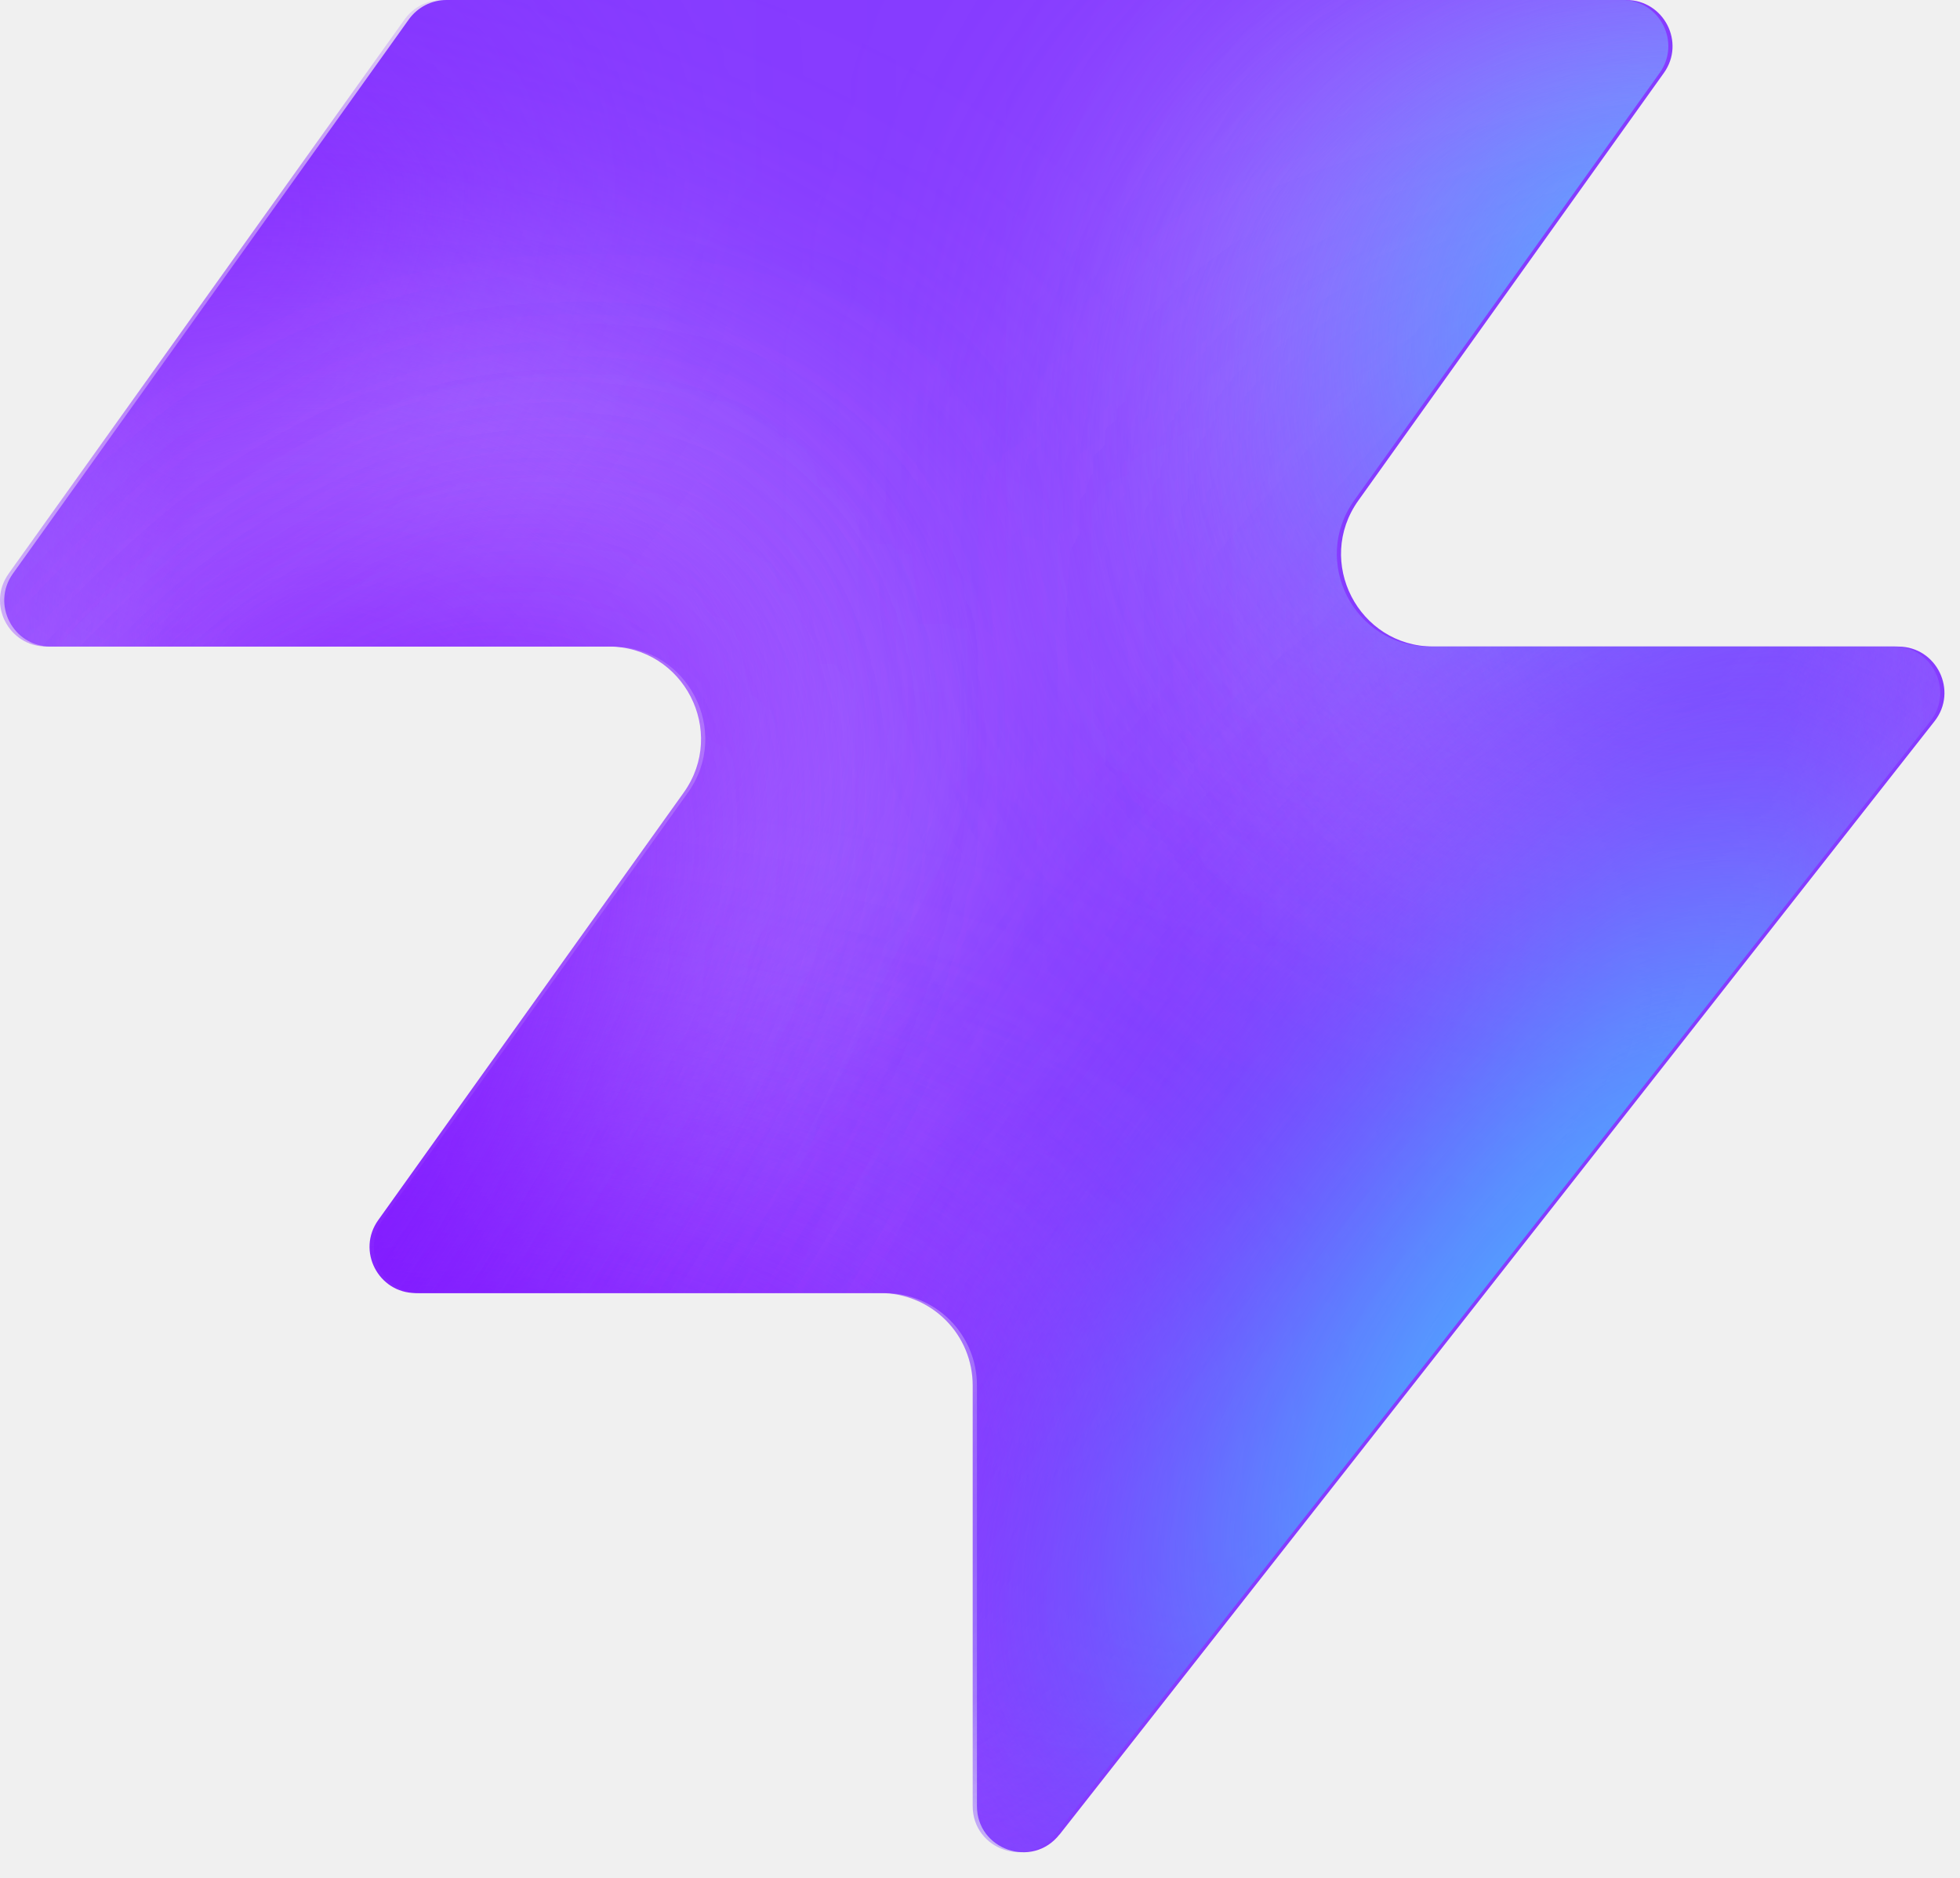
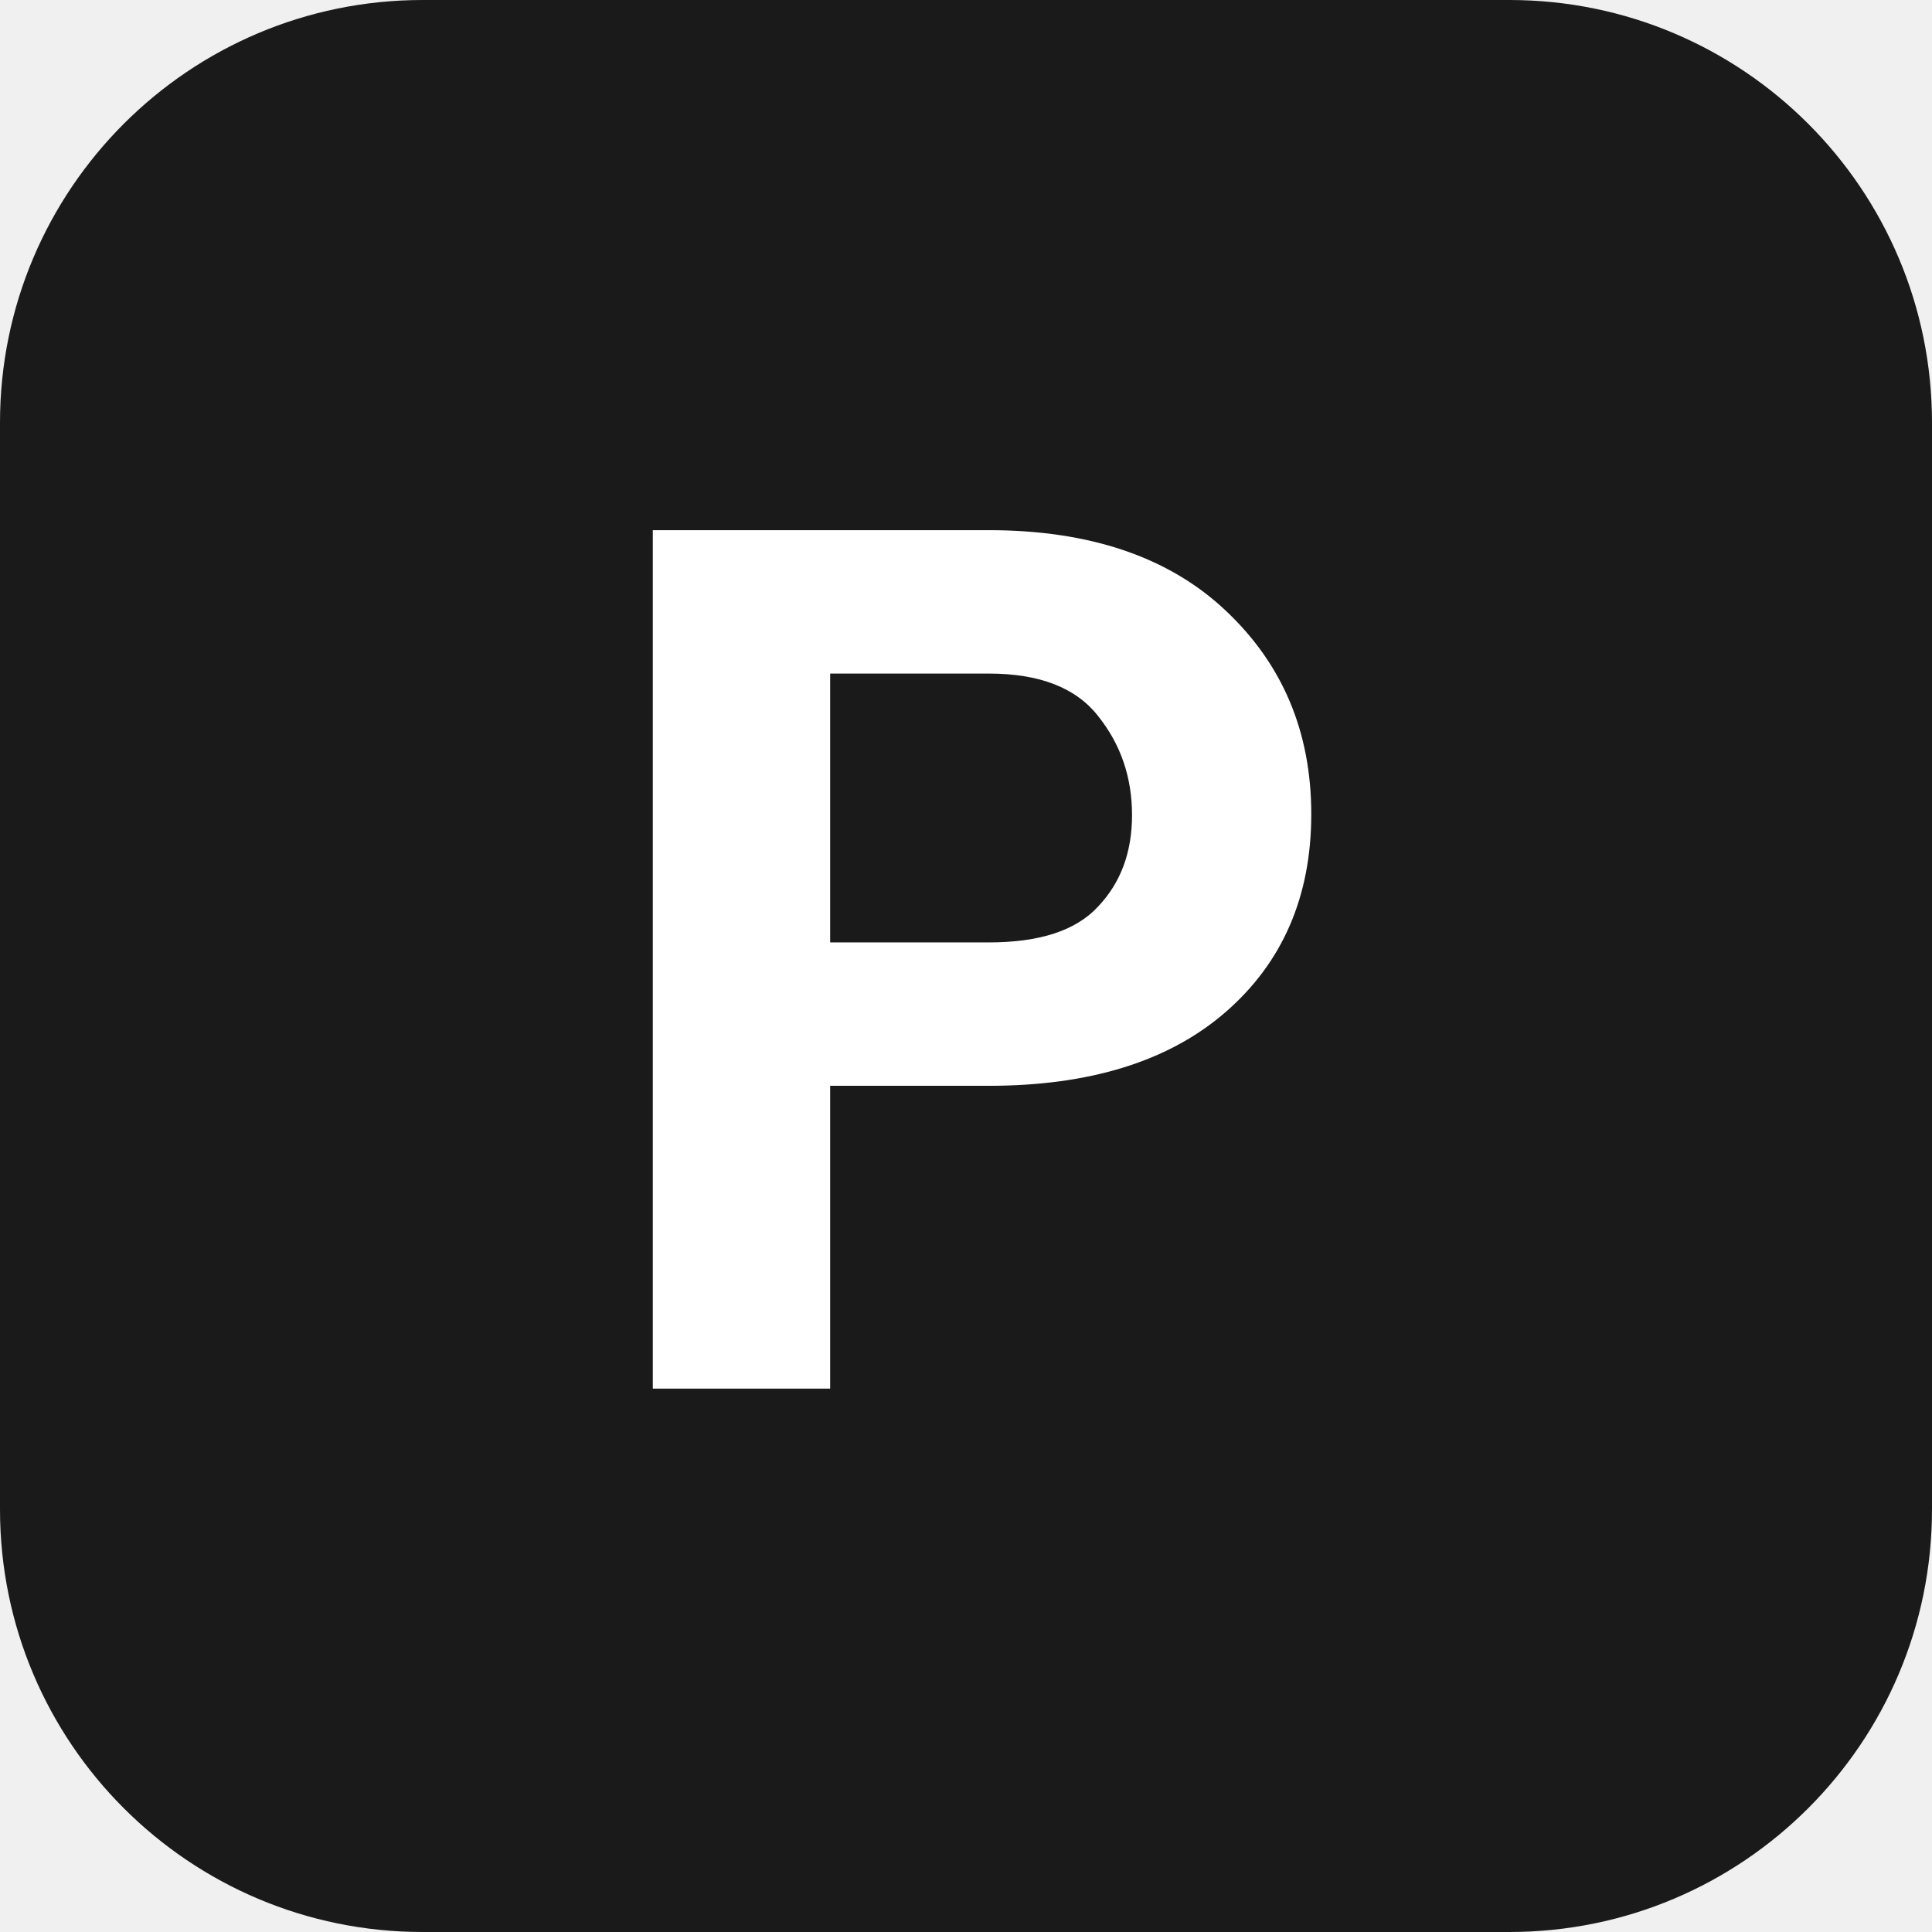
- <svg xmlns="http://www.w3.org/2000/svg" width="48" height="46" fill="none" viewBox="0 0 48 46">
-   <path fill="#863bff" d="M25.946 44.938c-.664.845-2.021.375-2.021-.698V33.937a2.26 2.26 0 0 0-2.262-2.262H10.287c-.92 0-1.456-1.04-.92-1.788l7.48-10.471c1.07-1.497 0-3.578-1.842-3.578H1.237c-.92 0-1.456-1.04-.92-1.788L10.013.474c.214-.297.556-.474.92-.474h28.894c.92 0 1.456 1.04.92 1.788l-7.48 10.471c-1.07 1.498 0 3.579 1.842 3.579h11.377c.943 0 1.473 1.088.89 1.83L25.947 44.94z" style="fill:#863bff;fill:color(display-p3 .525 .23 1);fill-opacity:1" />
-   <mask id="a" width="48" height="46" x="0" y="0" maskUnits="userSpaceOnUse" style="mask-type:alpha">
-     <path fill="#000" d="M25.842 44.938c-.664.844-2.021.375-2.021-.698V33.937a2.26 2.26 0 0 0-2.262-2.262H10.183c-.92 0-1.456-1.04-.92-1.788l7.48-10.471c1.07-1.498 0-3.579-1.842-3.579H1.133c-.92 0-1.456-1.04-.92-1.787L9.91.473c.214-.297.556-.474.92-.474h28.894c.92 0 1.456 1.04.92 1.788l-7.48 10.471c-1.07 1.498 0 3.578 1.842 3.578h11.377c.943 0 1.473 1.088.89 1.832L25.843 44.94z" style="fill:#000;fill-opacity:1" />
-   </mask>
-   <g mask="url(#a)">
-     <g filter="url(#b)">
-       <ellipse cx="5.508" cy="14.704" fill="#ede6ff" rx="5.508" ry="14.704" style="fill:#ede6ff;fill:color(display-p3 .927 .903 1);fill-opacity:1" transform="matrix(.00324 1 1 -.00324 -4.47 31.516)" />
-     </g>
-     <g filter="url(#c)">
-       <ellipse cx="10.399" cy="29.851" fill="#ede6ff" rx="10.399" ry="29.851" style="fill:#ede6ff;fill:color(display-p3 .927 .903 1);fill-opacity:1" transform="matrix(.00324 1 1 -.00324 -39.328 7.883)" />
-     </g>
-     <g filter="url(#d)">
-       <ellipse cx="5.508" cy="30.487" fill="#7e14ff" rx="5.508" ry="30.487" style="fill:#7e14ff;fill:color(display-p3 .492 .077 1);fill-opacity:1" transform="rotate(89.814 -25.913 -14.639)scale(1 -1)" />
-     </g>
-     <g filter="url(#e)">
-       <ellipse cx="5.508" cy="30.599" fill="#7e14ff" rx="5.508" ry="30.599" style="fill:#7e14ff;fill:color(display-p3 .492 .077 1);fill-opacity:1" transform="rotate(89.814 -32.644 -3.334)scale(1 -1)" />
-     </g>
-     <g filter="url(#f)">
-       <ellipse cx="5.508" cy="30.599" fill="#7e14ff" rx="5.508" ry="30.599" style="fill:#7e14ff;fill:color(display-p3 .492 .077 1);fill-opacity:1" transform="matrix(.00324 1 1 -.00324 -34.34 30.47)" />
-     </g>
-     <g filter="url(#g)">
-       <ellipse cx="14.072" cy="22.078" fill="#ede6ff" rx="14.072" ry="22.078" style="fill:#ede6ff;fill:color(display-p3 .927 .903 1);fill-opacity:1" transform="rotate(93.35 24.506 48.493)scale(-1 1)" />
-     </g>
-     <g filter="url(#h)">
-       <ellipse cx="3.47" cy="21.501" fill="#7e14ff" rx="3.47" ry="21.501" style="fill:#7e14ff;fill:color(display-p3 .492 .077 1);fill-opacity:1" transform="rotate(89.009 28.708 47.59)scale(-1 1)" />
-     </g>
-     <g filter="url(#i)">
-       <ellipse cx="3.47" cy="21.501" fill="#7e14ff" rx="3.47" ry="21.501" style="fill:#7e14ff;fill:color(display-p3 .492 .077 1);fill-opacity:1" transform="rotate(89.009 28.708 47.59)scale(-1 1)" />
-     </g>
-     <g filter="url(#j)">
-       <ellipse cx=".387" cy="8.972" fill="#7e14ff" rx="4.407" ry="29.108" style="fill:#7e14ff;fill:color(display-p3 .492 .077 1);fill-opacity:1" transform="rotate(39.51 .387 8.972)" />
-     </g>
-     <g filter="url(#k)">
-       <ellipse cx="47.523" cy="-6.092" fill="#7e14ff" rx="4.407" ry="29.108" style="fill:#7e14ff;fill:color(display-p3 .492 .077 1);fill-opacity:1" transform="rotate(37.892 47.523 -6.092)" />
-     </g>
-     <g filter="url(#l)">
-       <ellipse cx="41.412" cy="6.333" fill="#47bfff" rx="5.971" ry="9.665" style="fill:#47bfff;fill:color(display-p3 .28 .748 1);fill-opacity:1" transform="rotate(37.892 41.412 6.333)" />
-     </g>
-     <g filter="url(#m)">
-       <ellipse cx="-1.879" cy="38.332" fill="#7e14ff" rx="4.407" ry="29.108" style="fill:#7e14ff;fill:color(display-p3 .492 .077 1);fill-opacity:1" transform="rotate(37.892 -1.88 38.332)" />
-     </g>
-     <g filter="url(#n)">
-       <ellipse cx="-1.879" cy="38.332" fill="#7e14ff" rx="4.407" ry="29.108" style="fill:#7e14ff;fill:color(display-p3 .492 .077 1);fill-opacity:1" transform="rotate(37.892 -1.88 38.332)" />
-     </g>
-     <g filter="url(#o)">
-       <ellipse cx="35.651" cy="29.907" fill="#7e14ff" rx="4.407" ry="29.108" style="fill:#7e14ff;fill:color(display-p3 .492 .077 1);fill-opacity:1" transform="rotate(37.892 35.651 29.907)" />
-     </g>
-     <g filter="url(#p)">
-       <ellipse cx="38.418" cy="32.4" fill="#47bfff" rx="5.971" ry="15.297" style="fill:#47bfff;fill:color(display-p3 .28 .748 1);fill-opacity:1" transform="rotate(37.892 38.418 32.4)" />
-     </g>
-   </g>
-   <defs>
-     <filter id="b" width="60.045" height="41.654" x="-19.77" y="16.149" color-interpolation-filters="sRGB" filterUnits="userSpaceOnUse">
-       <feFlood flood-opacity="0" result="BackgroundImageFix" />
-       <feBlend in="SourceGraphic" in2="BackgroundImageFix" result="shape" />
-       <feGaussianBlur result="effect1_foregroundBlur_2002_17158" stdDeviation="7.659" />
-     </filter>
-     <filter id="c" width="90.34" height="51.437" x="-54.613" y="-7.533" color-interpolation-filters="sRGB" filterUnits="userSpaceOnUse">
-       <feFlood flood-opacity="0" result="BackgroundImageFix" />
-       <feBlend in="SourceGraphic" in2="BackgroundImageFix" result="shape" />
-       <feGaussianBlur result="effect1_foregroundBlur_2002_17158" stdDeviation="7.659" />
-     </filter>
-     <filter id="d" width="79.355" height="29.4" x="-49.64" y="2.03" color-interpolation-filters="sRGB" filterUnits="userSpaceOnUse">
-       <feFlood flood-opacity="0" result="BackgroundImageFix" />
-       <feBlend in="SourceGraphic" in2="BackgroundImageFix" result="shape" />
-       <feGaussianBlur result="effect1_foregroundBlur_2002_17158" stdDeviation="4.596" />
-     </filter>
-     <filter id="e" width="79.579" height="29.4" x="-45.045" y="20.029" color-interpolation-filters="sRGB" filterUnits="userSpaceOnUse">
-       <feFlood flood-opacity="0" result="BackgroundImageFix" />
-       <feBlend in="SourceGraphic" in2="BackgroundImageFix" result="shape" />
-       <feGaussianBlur result="effect1_foregroundBlur_2002_17158" stdDeviation="4.596" />
-     </filter>
-     <filter id="f" width="79.579" height="29.4" x="-43.513" y="21.178" color-interpolation-filters="sRGB" filterUnits="userSpaceOnUse">
-       <feFlood flood-opacity="0" result="BackgroundImageFix" />
-       <feBlend in="SourceGraphic" in2="BackgroundImageFix" result="shape" />
-       <feGaussianBlur result="effect1_foregroundBlur_2002_17158" stdDeviation="4.596" />
-     </filter>
-     <filter id="g" width="74.749" height="58.852" x="15.756" y="-17.901" color-interpolation-filters="sRGB" filterUnits="userSpaceOnUse">
-       <feFlood flood-opacity="0" result="BackgroundImageFix" />
-       <feBlend in="SourceGraphic" in2="BackgroundImageFix" result="shape" />
-       <feGaussianBlur result="effect1_foregroundBlur_2002_17158" stdDeviation="7.659" />
-     </filter>
-     <filter id="h" width="61.377" height="25.362" x="23.548" y="2.284" color-interpolation-filters="sRGB" filterUnits="userSpaceOnUse">
-       <feFlood flood-opacity="0" result="BackgroundImageFix" />
-       <feBlend in="SourceGraphic" in2="BackgroundImageFix" result="shape" />
-       <feGaussianBlur result="effect1_foregroundBlur_2002_17158" stdDeviation="4.596" />
-     </filter>
-     <filter id="i" width="61.377" height="25.362" x="23.548" y="2.284" color-interpolation-filters="sRGB" filterUnits="userSpaceOnUse">
-       <feFlood flood-opacity="0" result="BackgroundImageFix" />
-       <feBlend in="SourceGraphic" in2="BackgroundImageFix" result="shape" />
-       <feGaussianBlur result="effect1_foregroundBlur_2002_17158" stdDeviation="4.596" />
-     </filter>
-     <filter id="j" width="56.045" height="63.649" x="-27.636" y="-22.853" color-interpolation-filters="sRGB" filterUnits="userSpaceOnUse">
-       <feFlood flood-opacity="0" result="BackgroundImageFix" />
-       <feBlend in="SourceGraphic" in2="BackgroundImageFix" result="shape" />
-       <feGaussianBlur result="effect1_foregroundBlur_2002_17158" stdDeviation="4.596" />
-     </filter>
-     <filter id="k" width="54.814" height="64.646" x="20.116" y="-38.415" color-interpolation-filters="sRGB" filterUnits="userSpaceOnUse">
-       <feFlood flood-opacity="0" result="BackgroundImageFix" />
-       <feBlend in="SourceGraphic" in2="BackgroundImageFix" result="shape" />
-       <feGaussianBlur result="effect1_foregroundBlur_2002_17158" stdDeviation="4.596" />
-     </filter>
-     <filter id="l" width="33.541" height="35.313" x="24.641" y="-11.323" color-interpolation-filters="sRGB" filterUnits="userSpaceOnUse">
-       <feFlood flood-opacity="0" result="BackgroundImageFix" />
-       <feBlend in="SourceGraphic" in2="BackgroundImageFix" result="shape" />
-       <feGaussianBlur result="effect1_foregroundBlur_2002_17158" stdDeviation="4.596" />
-     </filter>
-     <filter id="m" width="54.814" height="64.646" x="-29.286" y="6.009" color-interpolation-filters="sRGB" filterUnits="userSpaceOnUse">
-       <feFlood flood-opacity="0" result="BackgroundImageFix" />
-       <feBlend in="SourceGraphic" in2="BackgroundImageFix" result="shape" />
-       <feGaussianBlur result="effect1_foregroundBlur_2002_17158" stdDeviation="4.596" />
-     </filter>
-     <filter id="n" width="54.814" height="64.646" x="-29.286" y="6.009" color-interpolation-filters="sRGB" filterUnits="userSpaceOnUse">
-       <feFlood flood-opacity="0" result="BackgroundImageFix" />
-       <feBlend in="SourceGraphic" in2="BackgroundImageFix" result="shape" />
-       <feGaussianBlur result="effect1_foregroundBlur_2002_17158" stdDeviation="4.596" />
-     </filter>
-     <filter id="o" width="54.814" height="64.646" x="8.244" y="-2.416" color-interpolation-filters="sRGB" filterUnits="userSpaceOnUse">
-       <feFlood flood-opacity="0" result="BackgroundImageFix" />
-       <feBlend in="SourceGraphic" in2="BackgroundImageFix" result="shape" />
-       <feGaussianBlur result="effect1_foregroundBlur_2002_17158" stdDeviation="4.596" />
-     </filter>
-     <filter id="p" width="39.409" height="43.623" x="18.713" y="10.588" color-interpolation-filters="sRGB" filterUnits="userSpaceOnUse">
-       <feFlood flood-opacity="0" result="BackgroundImageFix" />
-       <feBlend in="SourceGraphic" in2="BackgroundImageFix" result="shape" />
-       <feGaussianBlur result="effect1_foregroundBlur_2002_17158" stdDeviation="4.596" />
-     </filter>
-   </defs>
+ <svg xmlns="http://www.w3.org/2000/svg" viewBox="0 0 32 32" role="img" aria-label="Payroll System">
+   <rect width="32" height="32" rx="7" fill="#1a1a1a" />
+   <text x="16" y="23" text-anchor="middle" fill="#ffffff" font-family="system-ui, -apple-system, 'Segoe UI', Roboto, sans-serif" font-size="20" font-weight="700">P</text>
</svg>
